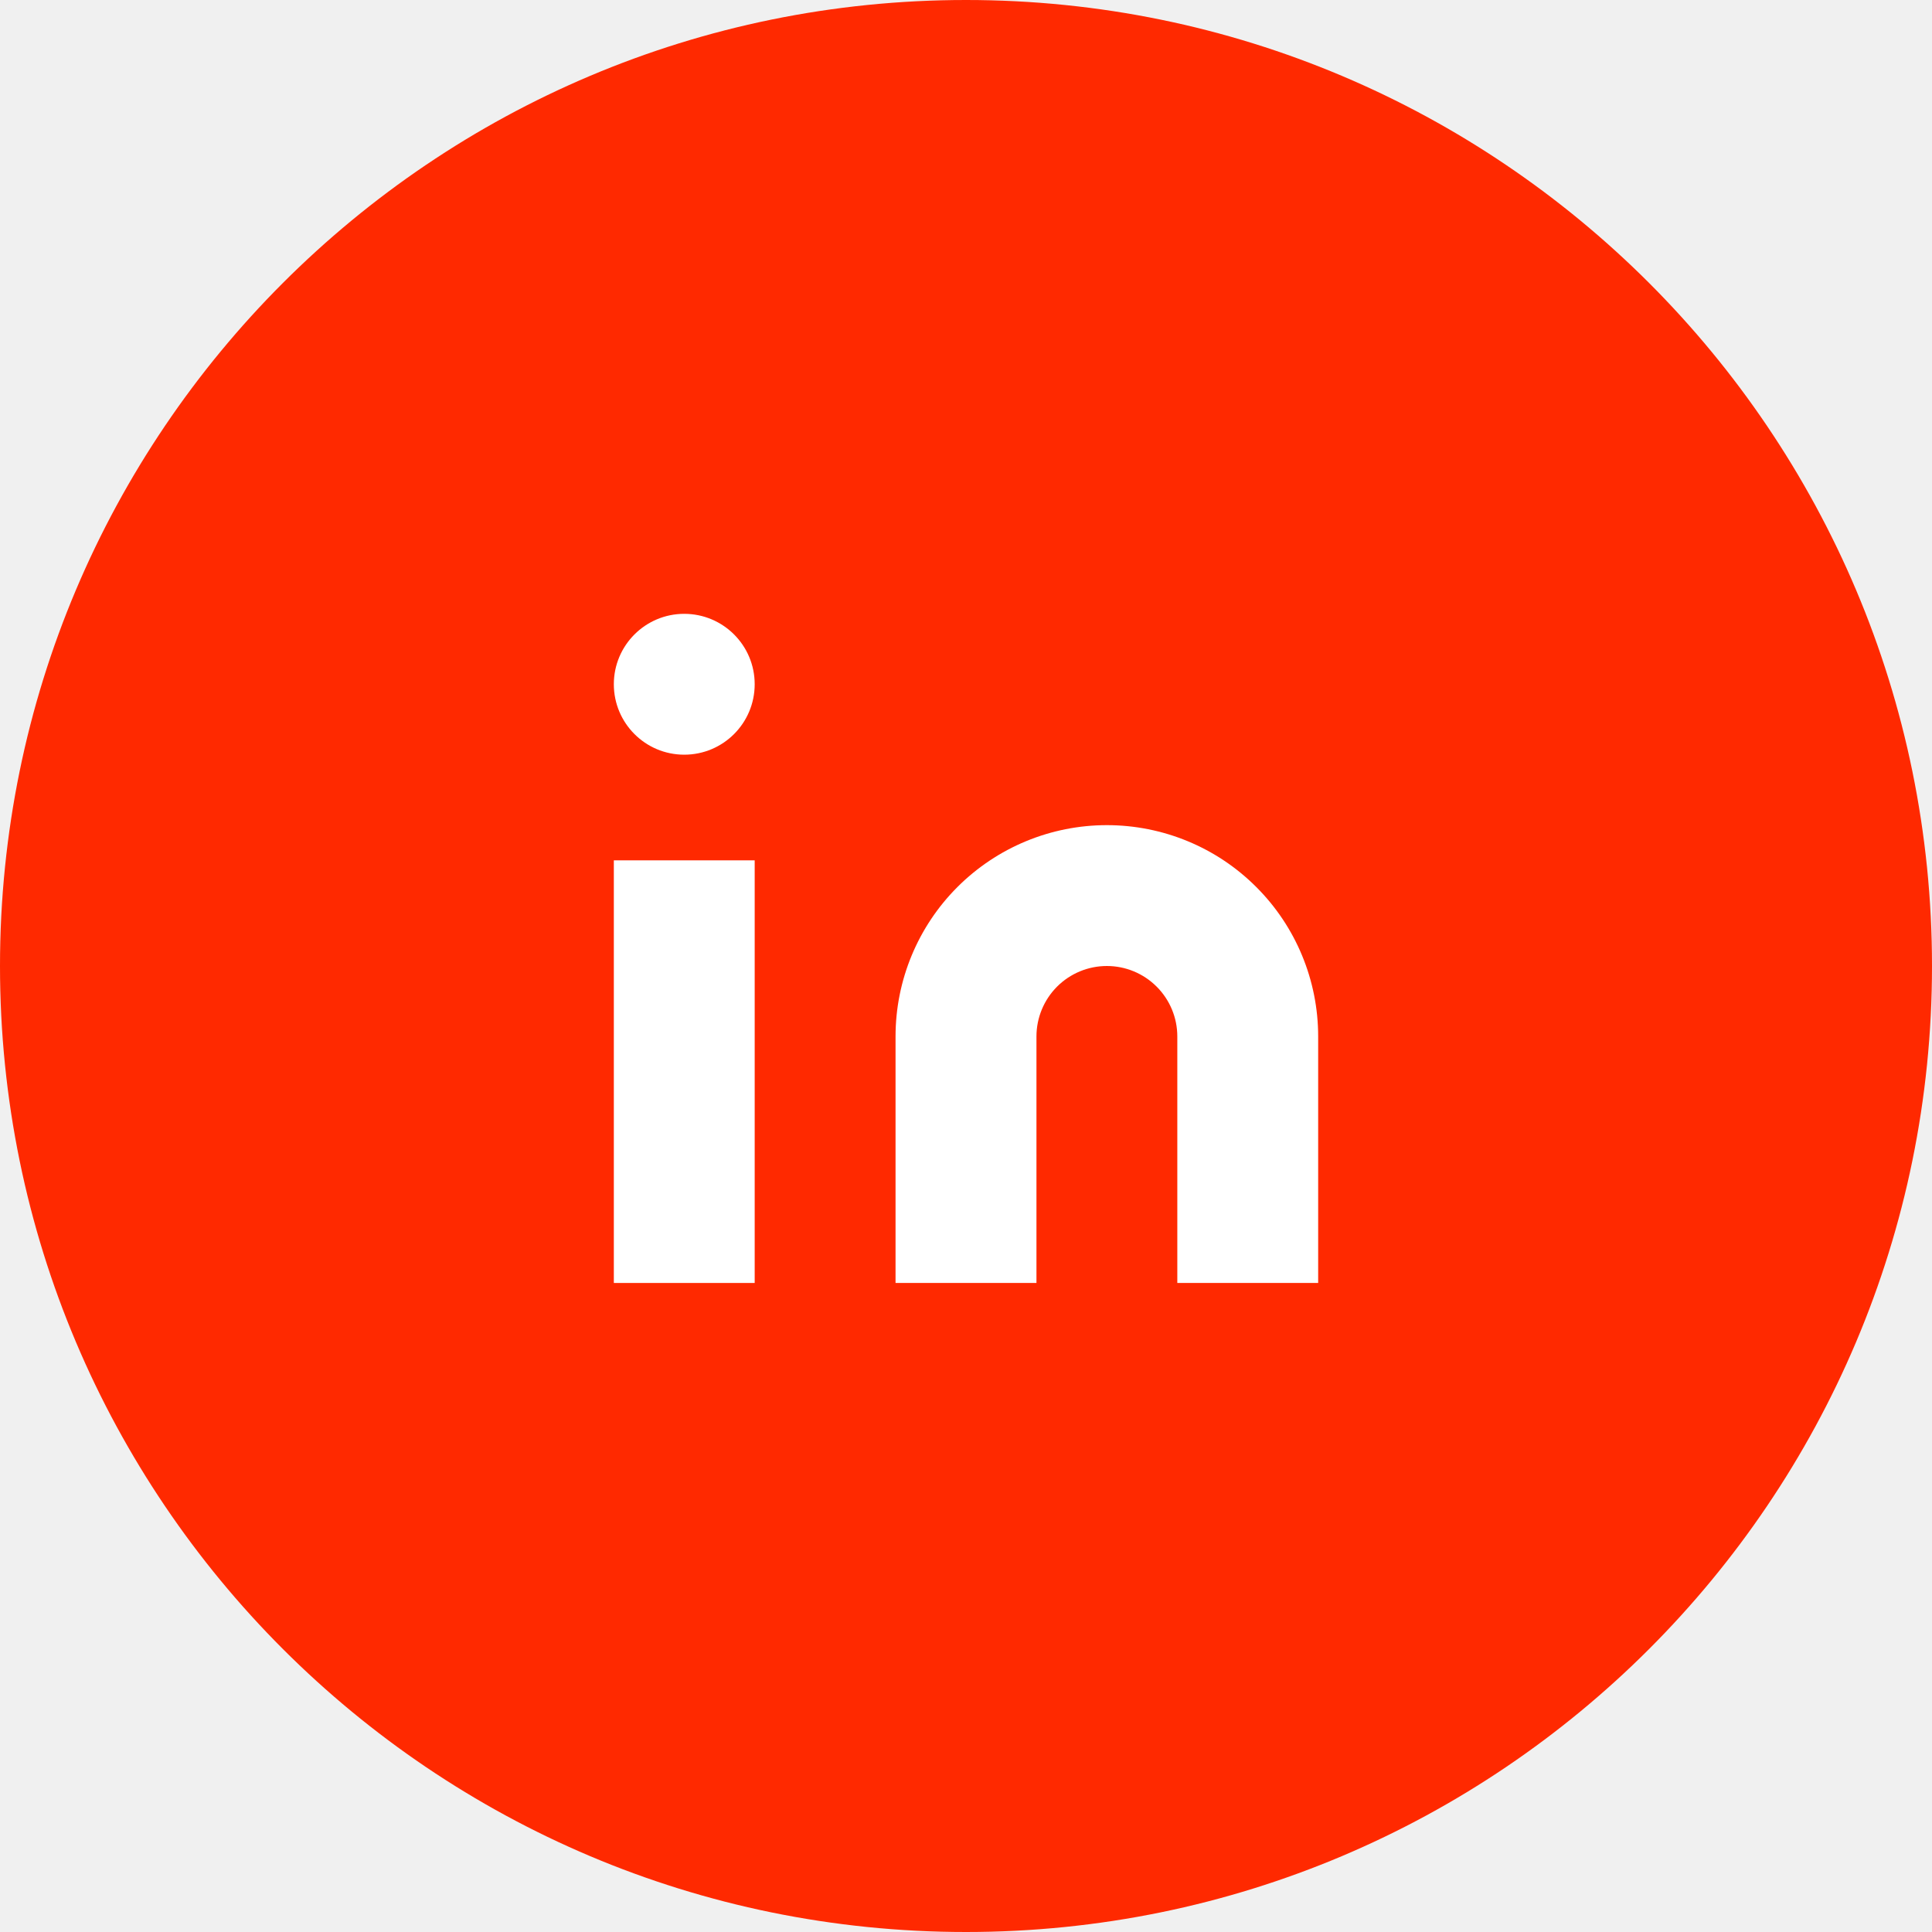
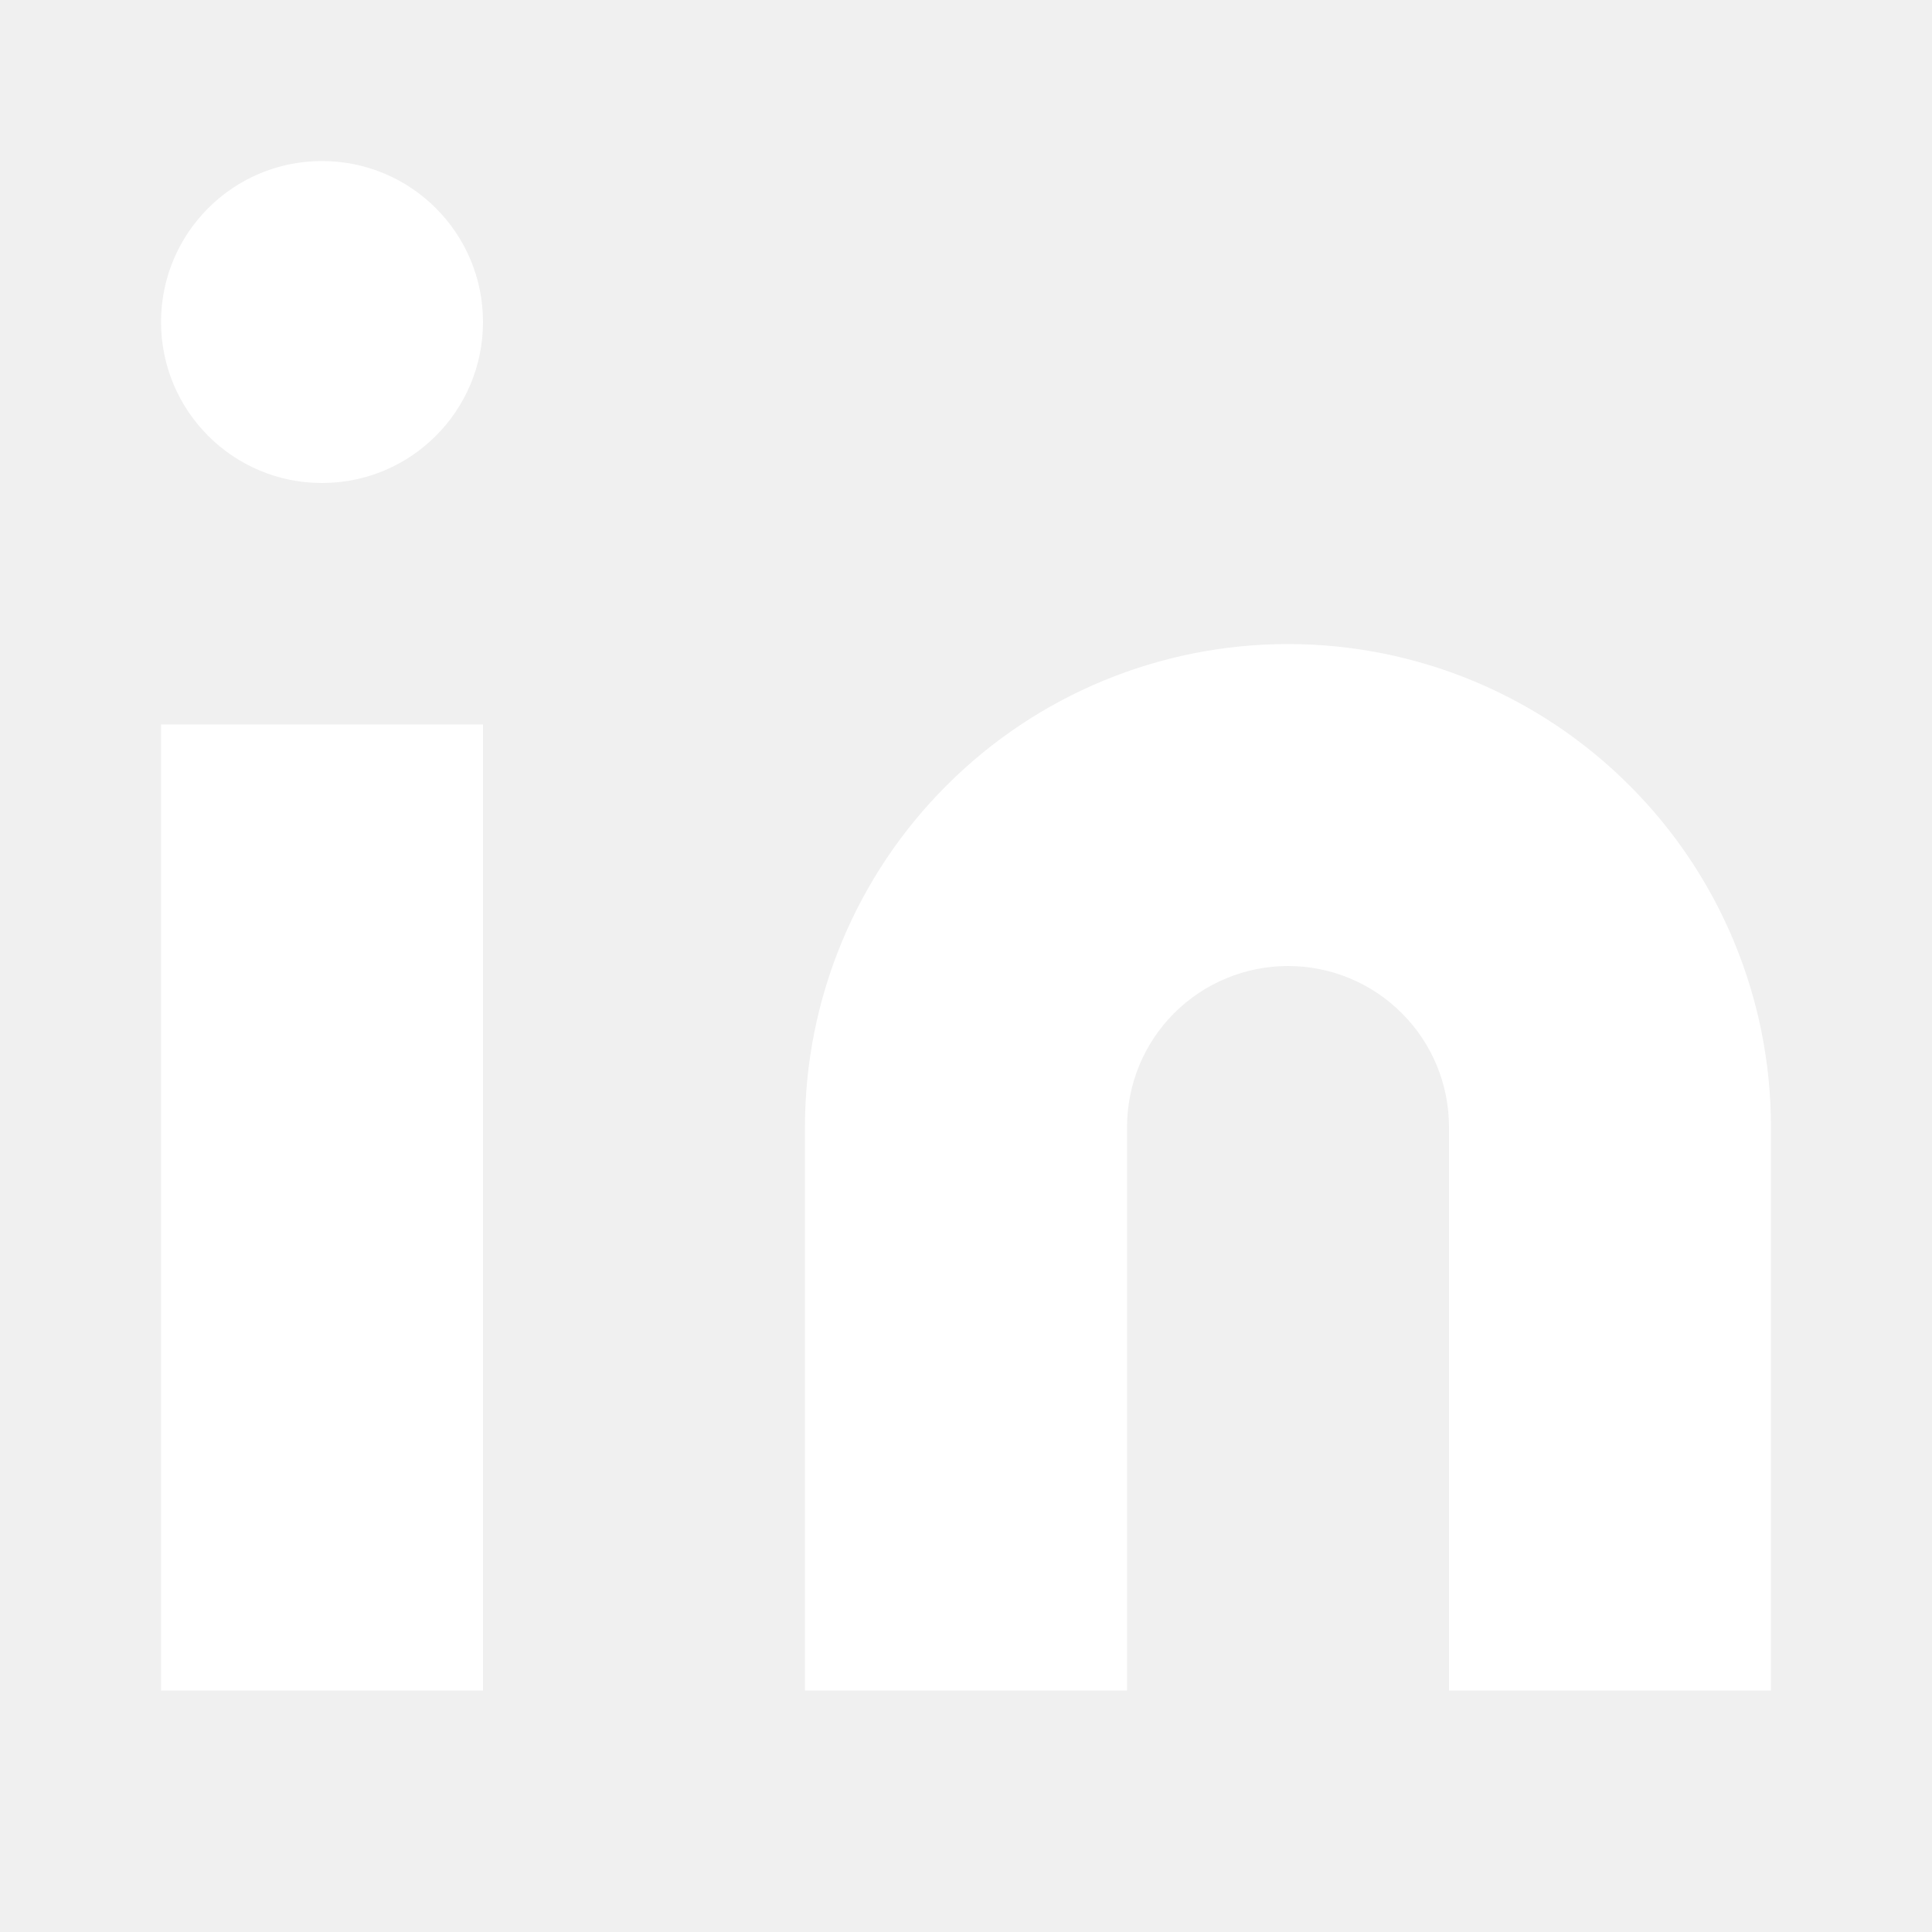
- <svg xmlns="http://www.w3.org/2000/svg" width="32" height="32" viewBox="0 0 32 32" fill="none">
-   <rect width="32" height="32" rx="16" fill="#FF2900" />
-   <path d="M18.333 13.667C19.262 13.667 20.152 14.035 20.808 14.692C21.465 15.348 21.833 16.238 21.833 17.167V21.25H19.5V17.167C19.5 16.857 19.377 16.561 19.158 16.342C18.939 16.123 18.643 16 18.333 16C18.024 16 17.727 16.123 17.508 16.342C17.29 16.561 17.167 16.857 17.167 17.167V21.25H14.833V17.167C14.833 16.238 15.202 15.348 15.858 14.692C16.515 14.035 17.405 13.667 18.333 13.667Z" fill="white" />
-   <path d="M12.5 14.25H10.167V21.25H12.5V14.25Z" fill="white" />
-   <path d="M11.333 12.5C11.978 12.5 12.5 11.978 12.5 11.333C12.5 10.689 11.978 10.167 11.333 10.167C10.689 10.167 10.167 10.689 10.167 11.333C10.167 11.978 10.689 12.5 11.333 12.5Z" fill="white" />
+ <svg xmlns="http://www.w3.org/2000/svg" width="14" height="14" viewBox="0 0 14 14" fill="none">
+   <path d="M9.333 4.667C10.262 4.667 11.152 5.035 11.808 5.692C12.465 6.348 12.833 7.238 12.833 8.167V12.25H10.5V8.167C10.5 7.857 10.377 7.56 10.158 7.342C9.94 7.123 9.643 7 9.333 7C9.024 7 8.727 7.123 8.508 7.342C8.29 7.56 8.167 7.857 8.167 8.167V12.25H5.833V8.167C5.833 7.238 6.202 6.348 6.859 5.692C7.515 5.035 8.405 4.667 9.333 4.667Z" fill="white" />
+   <path d="M3.5 5.25H1.167V12.25H3.5V5.25Z" fill="white" />
+   <path d="M2.333 3.5C2.978 3.5 3.5 2.978 3.5 2.333C3.5 1.689 2.978 1.167 2.333 1.167C1.689 1.167 1.167 1.689 1.167 2.333C1.167 2.978 1.689 3.5 2.333 3.5Z" fill="white" />
</svg>
